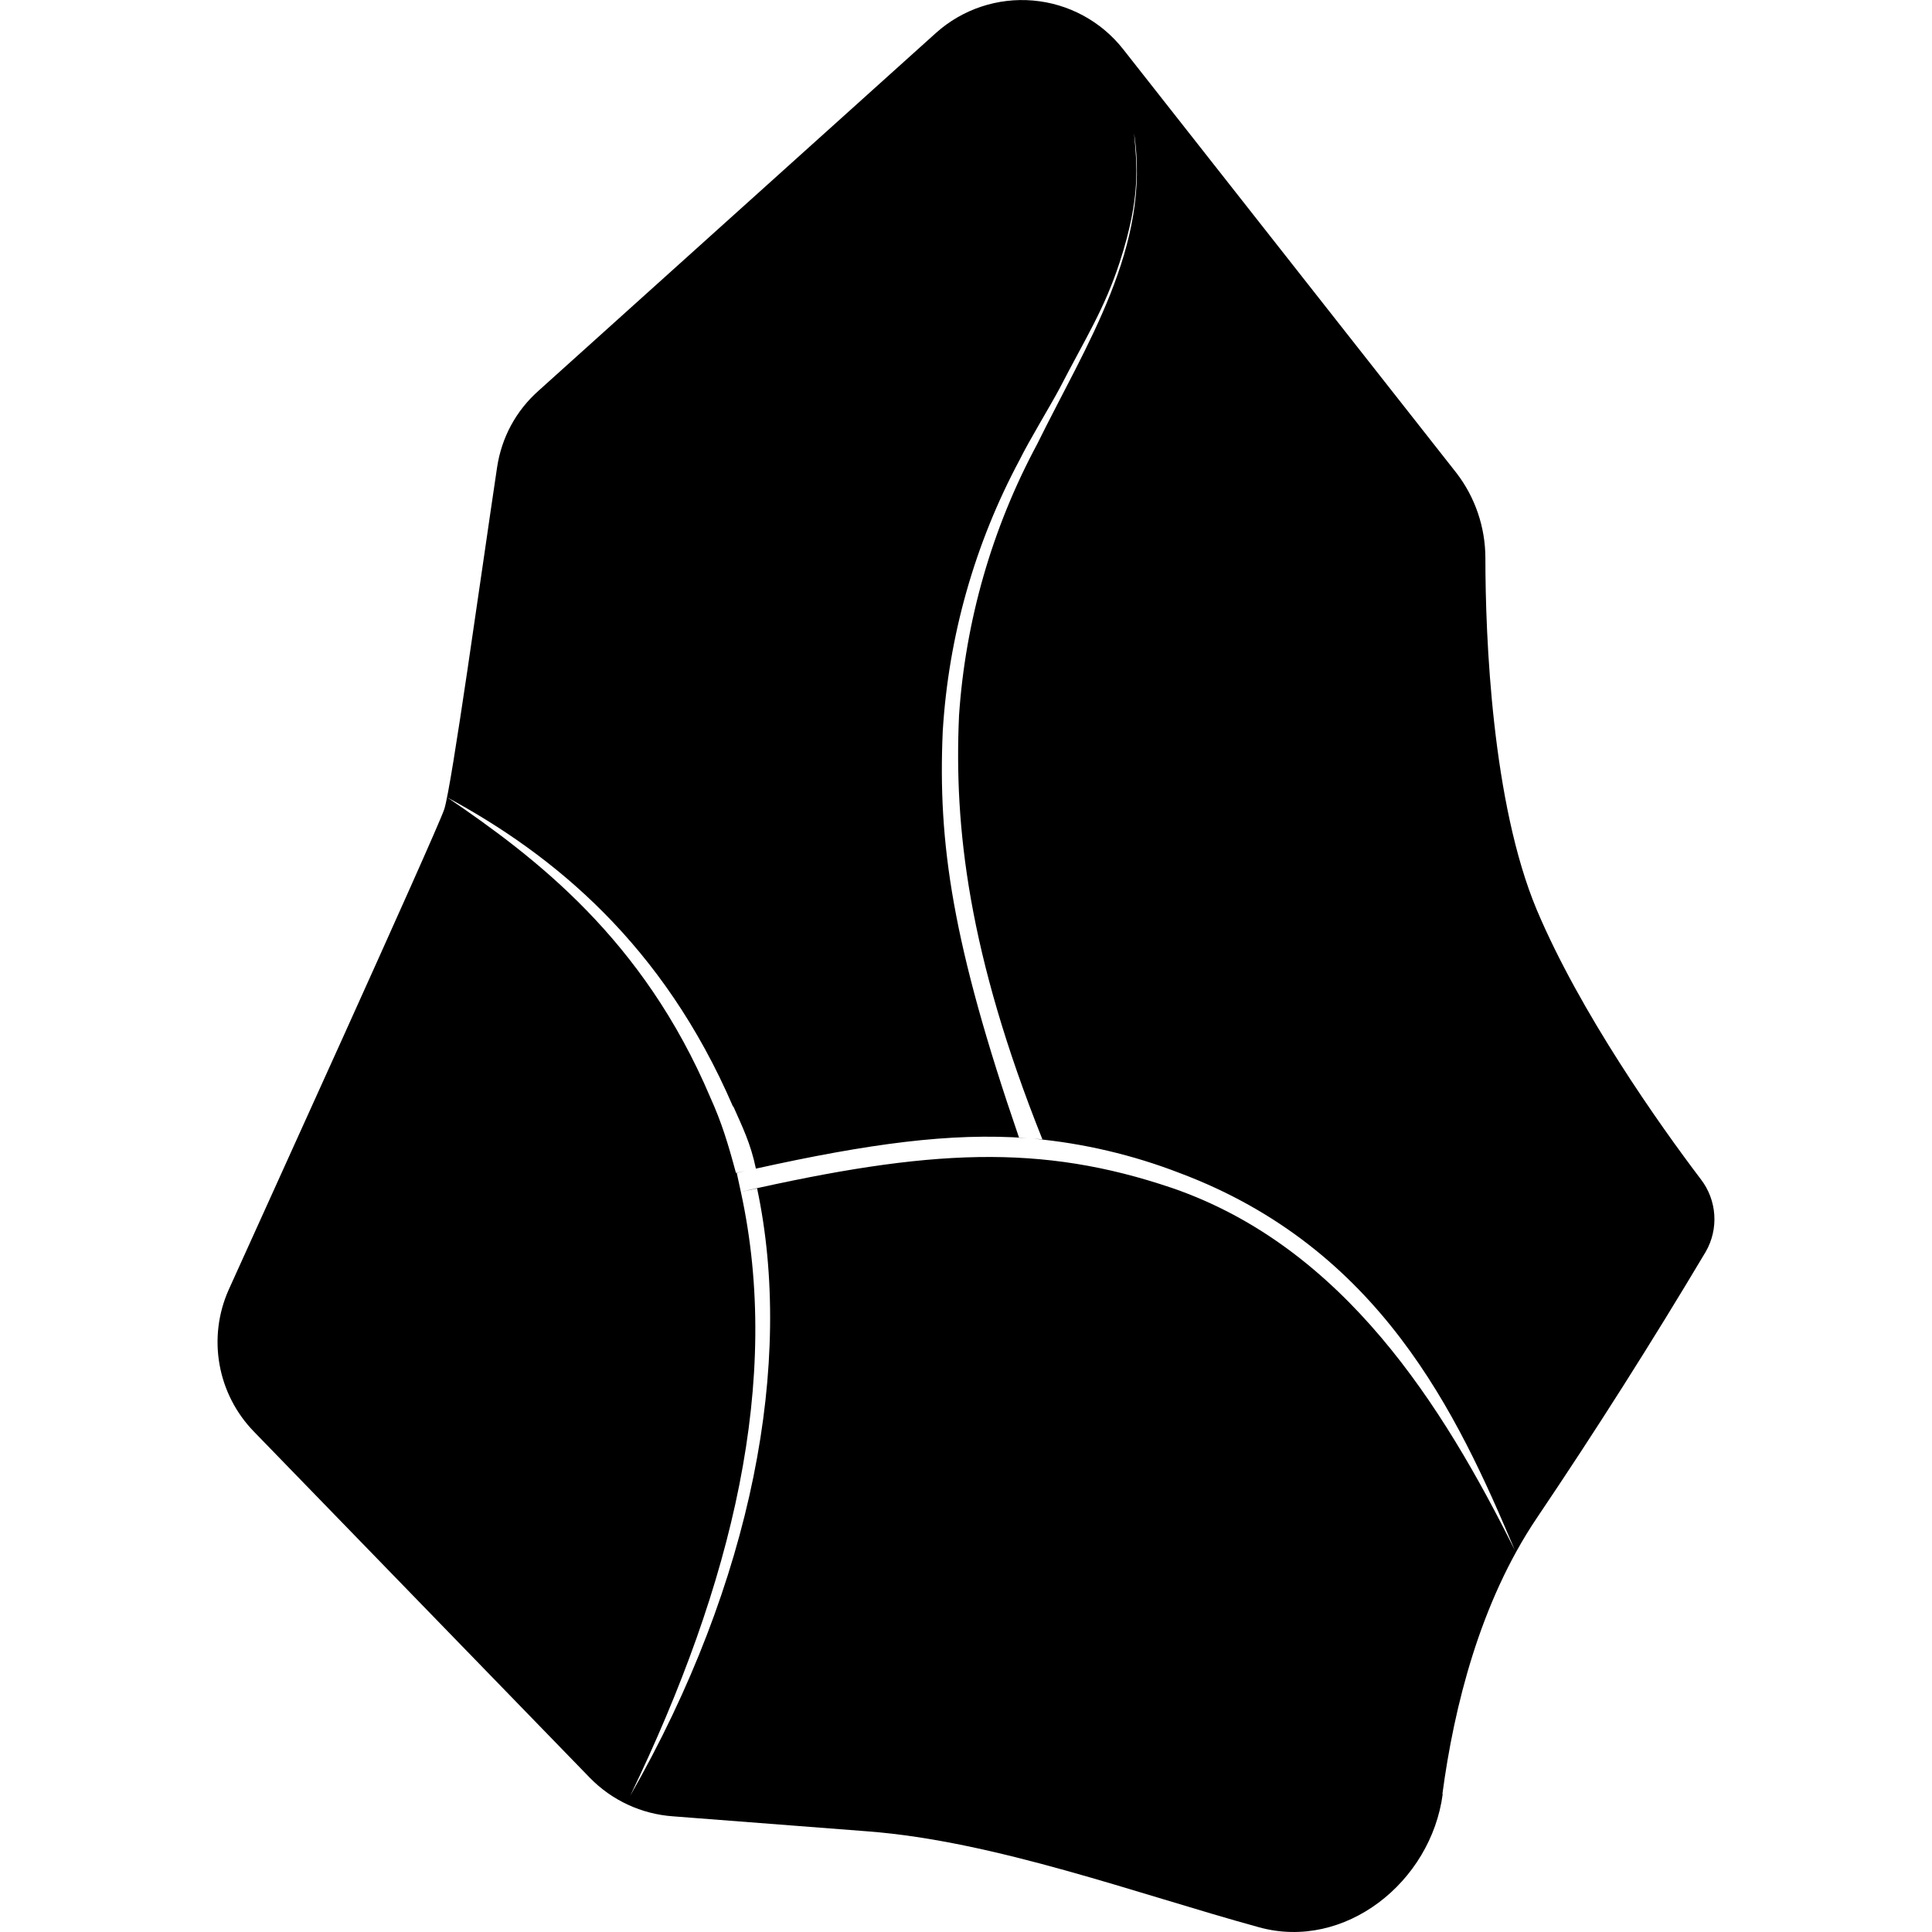
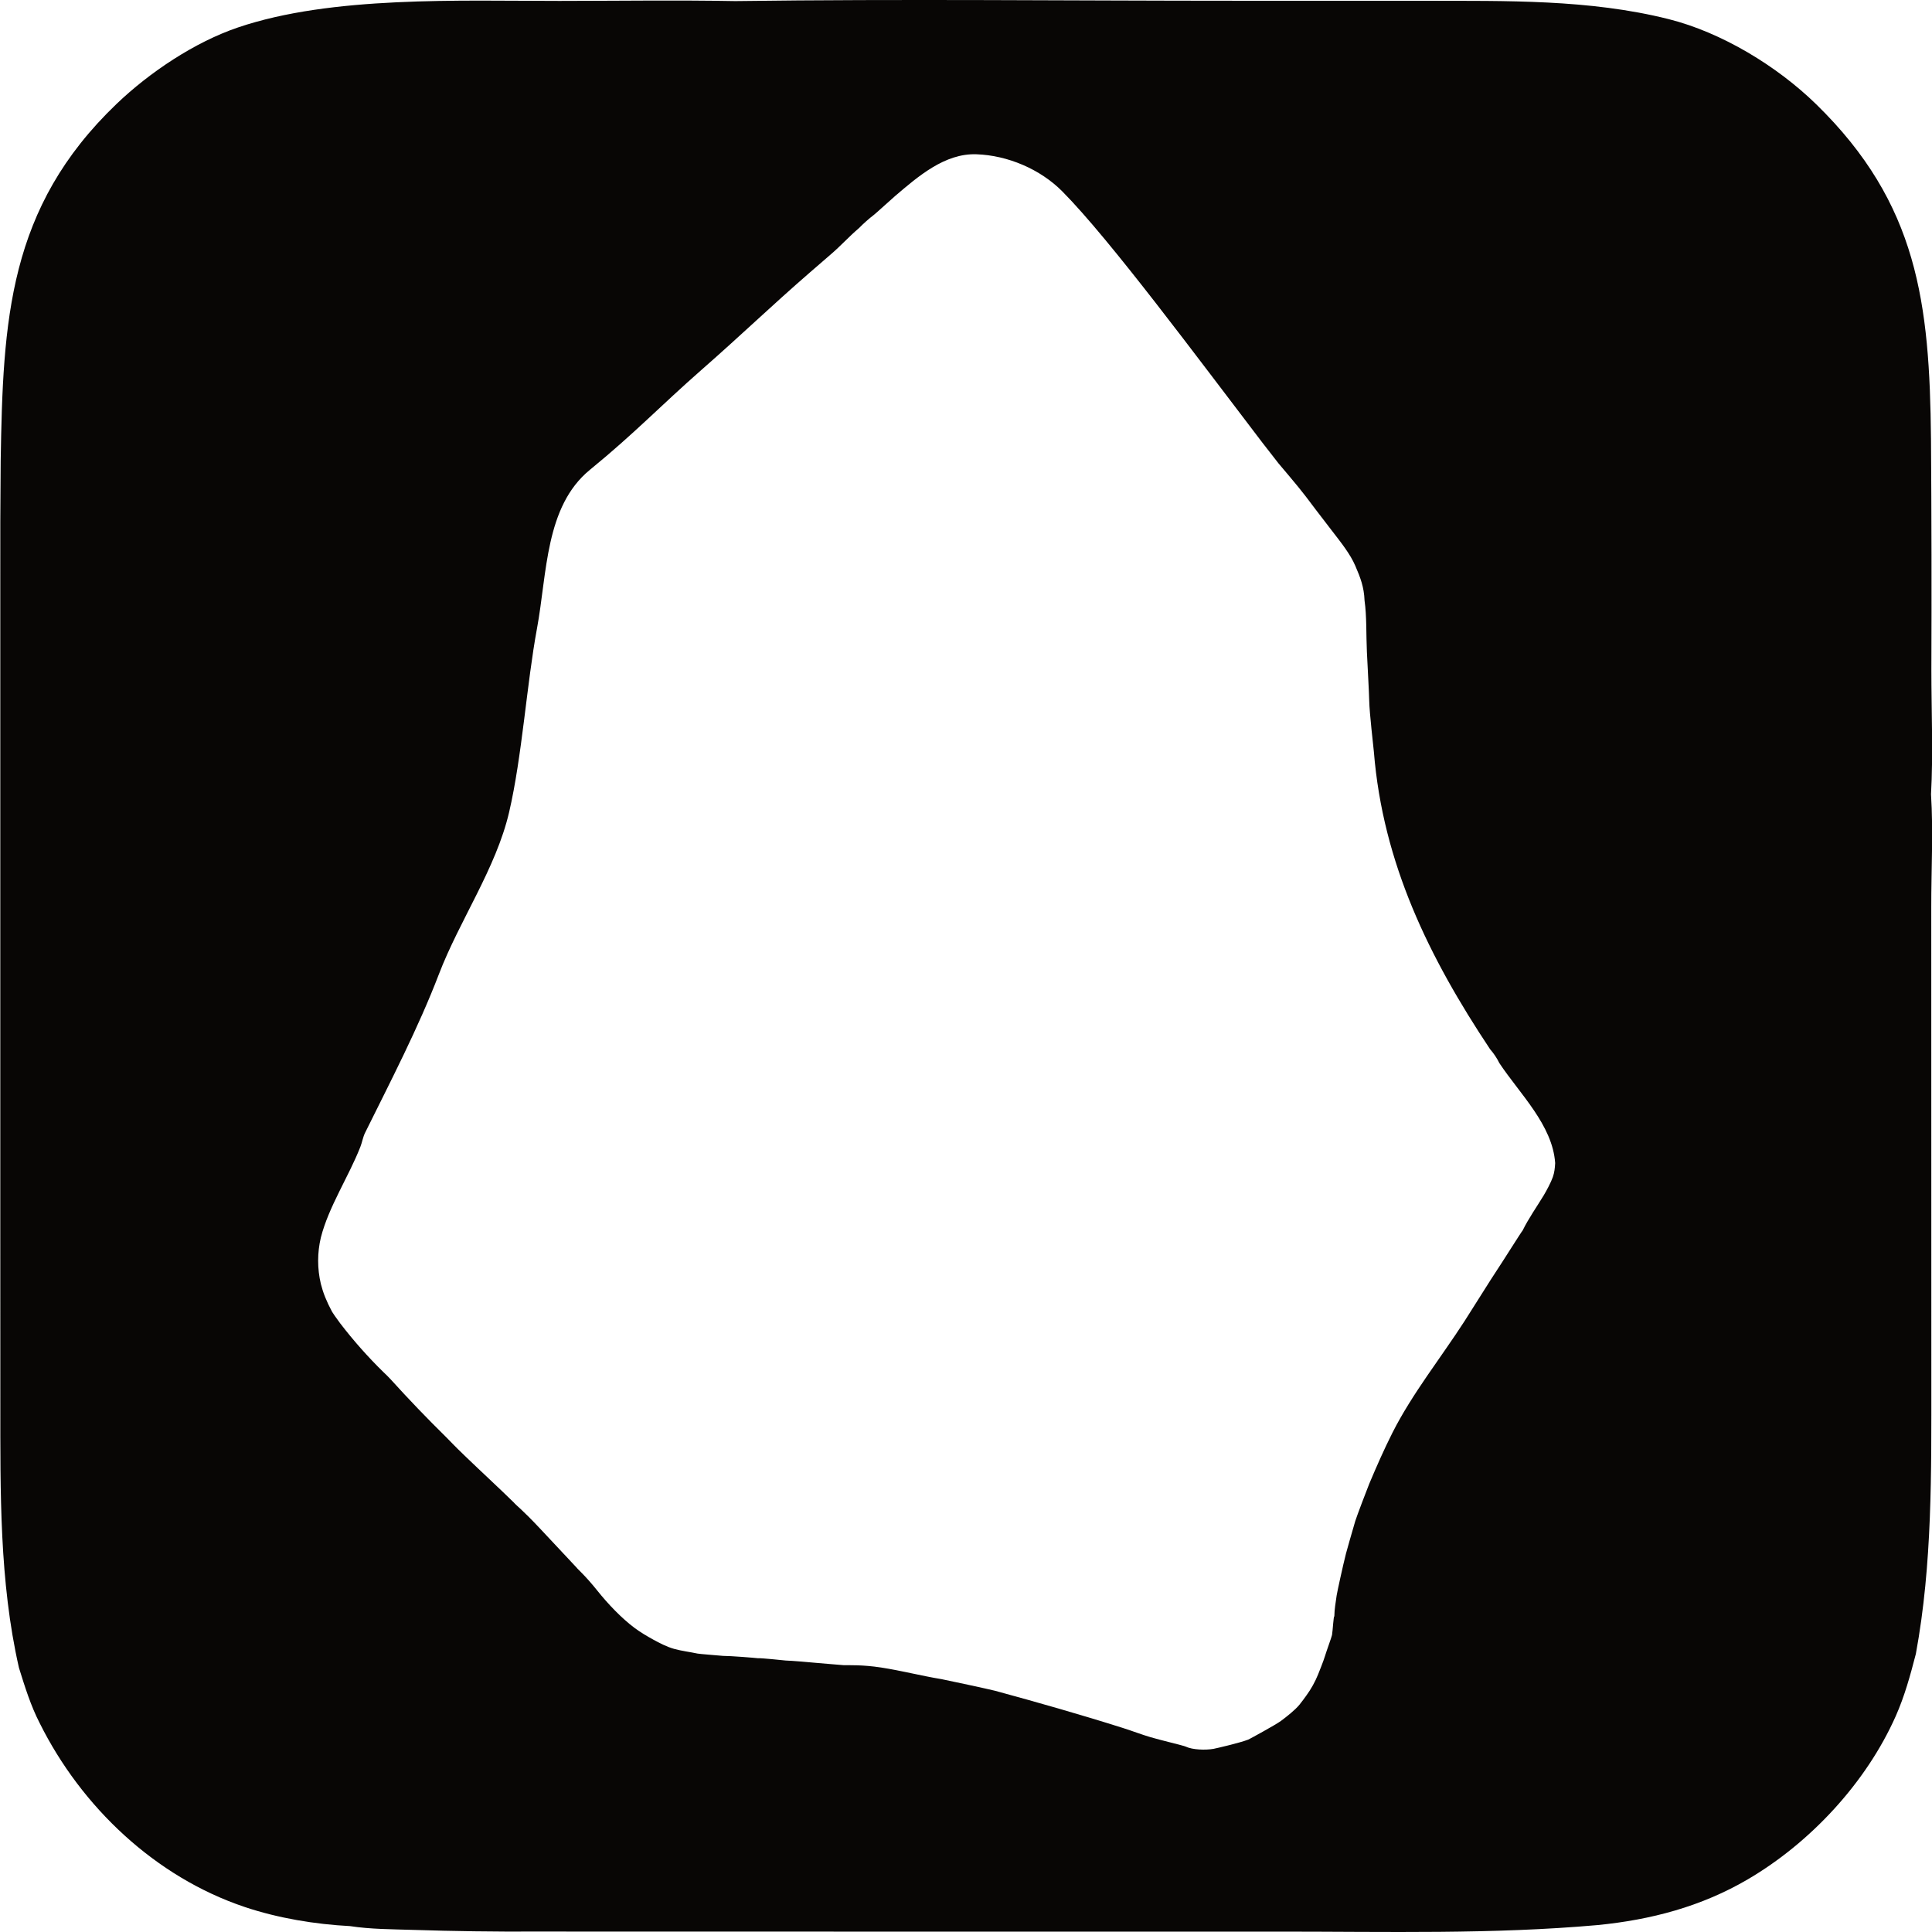
- <svg viewBox="0 0 24 24" width="24" height="24">
-   <path d="M17.922 22.286c-.145 1.097-1.219 1.95-2.283 1.655-1.518-.417-3.276-1.069-4.856-1.191l-2.423-.187a1.6 1.6 0 0 1-1.032-.478l-4.172-4.299a1.596 1.596 0 0 1-.314-1.767c.268-.596 2.578-5.672 2.677-5.967.094-.296.45-2.869.656-4.247.056-.371.235-.703.516-.952L11.627.409a1.6 1.6 0 0 1 2.325.202l4.144 5.269c.23.301.355.67.356 1.05 0 .998.084 3.047.637 4.369.539 1.279 1.524 2.671 2.04 3.351.2.26.224.616.06.9a69.943 69.943 0 0 1-2.1 3.31c-.703 1.045-1.026 2.339-1.171 3.426h.004Zm-8.719-7.481c2.353-.535 3.727-.6 5.358-.047 2.138.736 3.366 2.714 4.257 4.5-.718-1.706-1.679-3.755-4.168-4.688a6.774 6.774 0 0 0-1.81-.425l.109.008c-.924-2.311-1.097-3.886-1.036-5.254v-.005a8.308 8.308 0 0 1 .97-3.375c.609-1.238 1.42-2.461 1.205-3.863.033.385.089.778-.178 1.599-.193.59-.418.932-.75 1.575-.118.22-.38.651-.493.881a8.198 8.198 0 0 0-.956 3.375c-.061 1.388.117 2.63.947 5.044l.1.008c-.946-.07-1.965.069-3.368.379-.065-.313-.168-.519-.28-.772h-.005c-.867-2.011-2.227-3.126-3.549-3.839 1.097.746 2.433 1.758 3.268 3.727.14.309.22.572.318.937l.115-.023-.105.023.051.235Zm0 0c.511 2.339-.103 4.866-1.373 7.5 1.519-2.658 2.034-5.386 1.575-7.542l-.202.042Z" />
+ <svg xmlns="http://www.w3.org/2000/svg" xml:space="preserve" style="fill-rule:evenodd;clip-rule:evenodd;stroke-linejoin:round;stroke-miterlimit:2" viewBox="0 0 100 100">
+   <path d="M.015 62.884V30.127c-.005-2.088.001-4.175.02-6.263.119-7.278.38-13.107 5.999-18.486 1.712-1.638 4.041-3.195 6.281-3.956C17.166-.225 23.818.05 28.957.047c3.032-.002 6.07-.047 9.101.009C46.729-.06 55.418.04 64.09.039l9.675.002c4.191.009 8.494-.082 12.59.945 2.754.69 5.623 2.431 7.652 4.412 5.276 5.151 5.869 10.302 5.941 17.321.028 3.983.035 7.966.02 11.95-.001 2.072.097 4.403-.019 6.442.122 1.922.011 3.907.013 5.837l.002 12.205.002 12.328c-.002 4.723.058 9.457-.801 14.121-.284 1.098-.581 2.187-1.043 3.227-1.528 3.439-4.411 6.542-7.649 8.441-2.413 1.415-5.023 2.101-7.789 2.372-5.428.482-10.913.338-16.358.338H43.147l-15.407-.003c-2.121.011-4.242-.018-6.362-.086-1.071-.034-2.204-.032-3.263-.196-1.807-.094-3.721-.411-5.438-.986-4.634-1.551-8.461-5.18-10.62-9.516-.469-.91-.772-1.895-1.076-2.869-1.02-4.478-.961-9.128-.964-13.699l-.002-9.741Zm26.579 14.884c.162.19.391.321 1.361 1.353 1.398 1.489 1.007 1.071 1.887 2.015.047.077.444.404 1.083 1.204.528.661 1.238 1.414 1.925 1.925.311.231.63.416.963.601.311.173.711.378 1.083.481.381.106.859.165 1.203.241.106.023 1.078.096 1.323.12.4 0 1.664.103 1.805.121.199-.012 1.238.101 1.444.12.28.005 1.389.101 1.564.12.236.026 1.273.103 1.444.121.24.004.968-.027 1.925.12 1.046.161 2.145.443 3.128.602.156.025 2.552.542 2.767.601 2.171.59 4.43 1.233 6.617 1.925.481.152.999.351 1.444.481.519.152 1.709.435 1.805.482.36.174 1.035.191 1.444.12.102-.018 1.356-.306 1.805-.481.051-.021 1.414-.763 1.684-.963.306-.227.727-.558.962-.842.117-.141.258-.341.361-.481a5.14 5.14 0 0 0 .602-1.083c.02-.052.291-.718.361-.963.064-.221.343-.978.361-1.082.04-.225.076-.989.12-.963.005-.384.069-.706.12-1.083.021-.154.331-1.575.482-2.166.029-.114.343-1.223.481-1.684.066-.22.646-1.746.722-1.925.379-.899.762-1.772 1.203-2.647 1.02-2.018 2.506-3.879 3.73-5.775.348-.539 1.452-2.308 1.684-2.647.204-.297 1.285-2.022 1.324-2.045.303-.62.731-1.225 1.083-1.805.156-.258.388-.695.481-.963.082-.238.106-.457.12-.721-.131-1.963-1.829-3.582-2.887-5.174a3.321 3.321 0 0 0-.482-.722c-3.153-4.739-5.55-9.617-6.015-15.4-.02-.239-.228-1.985-.241-2.647-.009-.448-.081-1.685-.12-2.527-.041-.862-.005-1.841-.121-2.647-.026-.701-.213-1.182-.481-1.804-.262-.609-.745-1.211-1.203-1.805-.883-1.145-.942-1.23-1.354-1.775-.409-.542-1.385-1.676-1.413-1.714-.265-.346-.814-1.045-.843-1.083-3.33-4.358-7.88-10.508-10.347-12.994-1.138-1.148-2.821-1.869-4.451-1.925-1.631-.056-3.013 1.141-4.211 2.165-.252.216-.97.877-1.083.963a7.684 7.684 0 0 0-.782.693c-.556.475-.921.901-1.489 1.386-.256.219-.647.559-1.045.904-2.057 1.787-3.502 3.193-5.618 5.048-2.115 1.855-3.454 3.277-5.775 5.173-2.321 1.898-2.211 5.361-2.739 8.21-.53 2.847-.769 6.616-1.442 9.507-.675 2.904-2.571 5.61-3.637 8.394-1.066 2.784-2.512 5.559-3.822 8.209-.106.213-.152.497-.241.722-.615 1.567-1.636 3.091-2.045 4.693a5.202 5.202 0 0 0 0 2.406c.116.457.285.887.579 1.437.028.051.223.338.417.595a23.735 23.735 0 0 0 2.252 2.54c.117.114.246.231.361.361a71.947 71.947 0 0 0 2.888 3.008c.255.253.315.339.962.962.845.814 1.775 1.669 2.527 2.407Z" style="fill:#080605" />
</svg>
